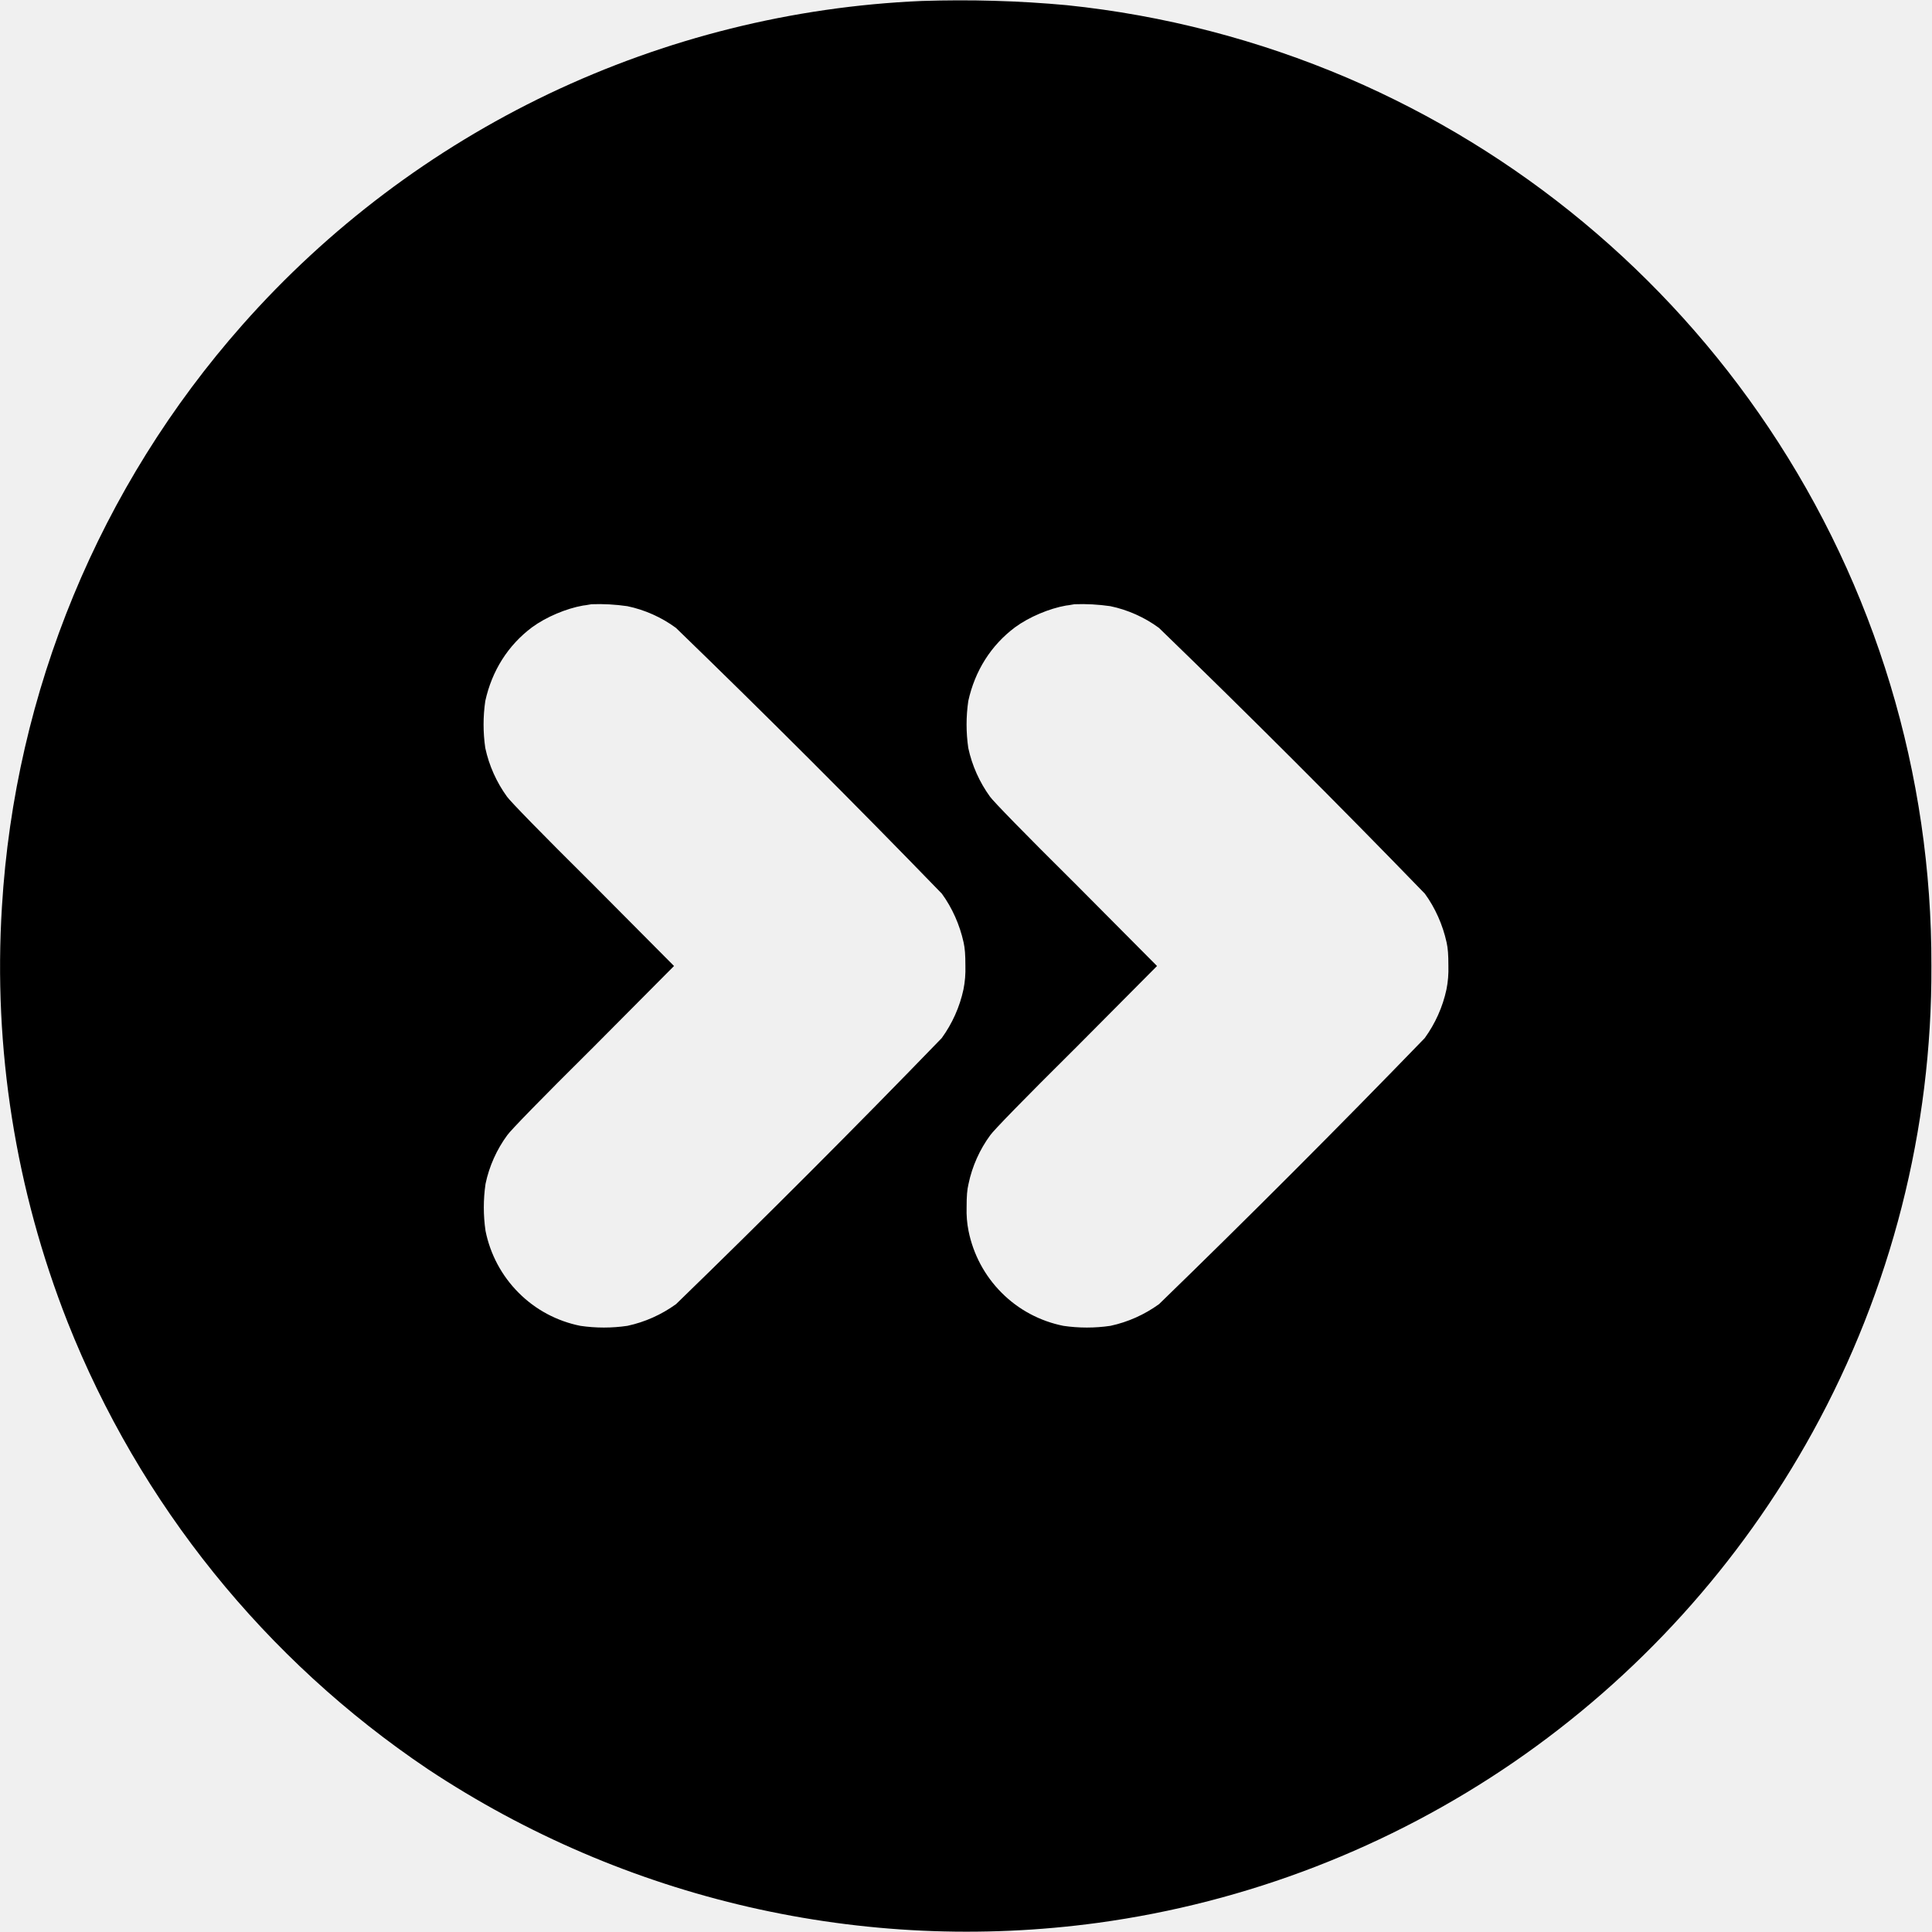
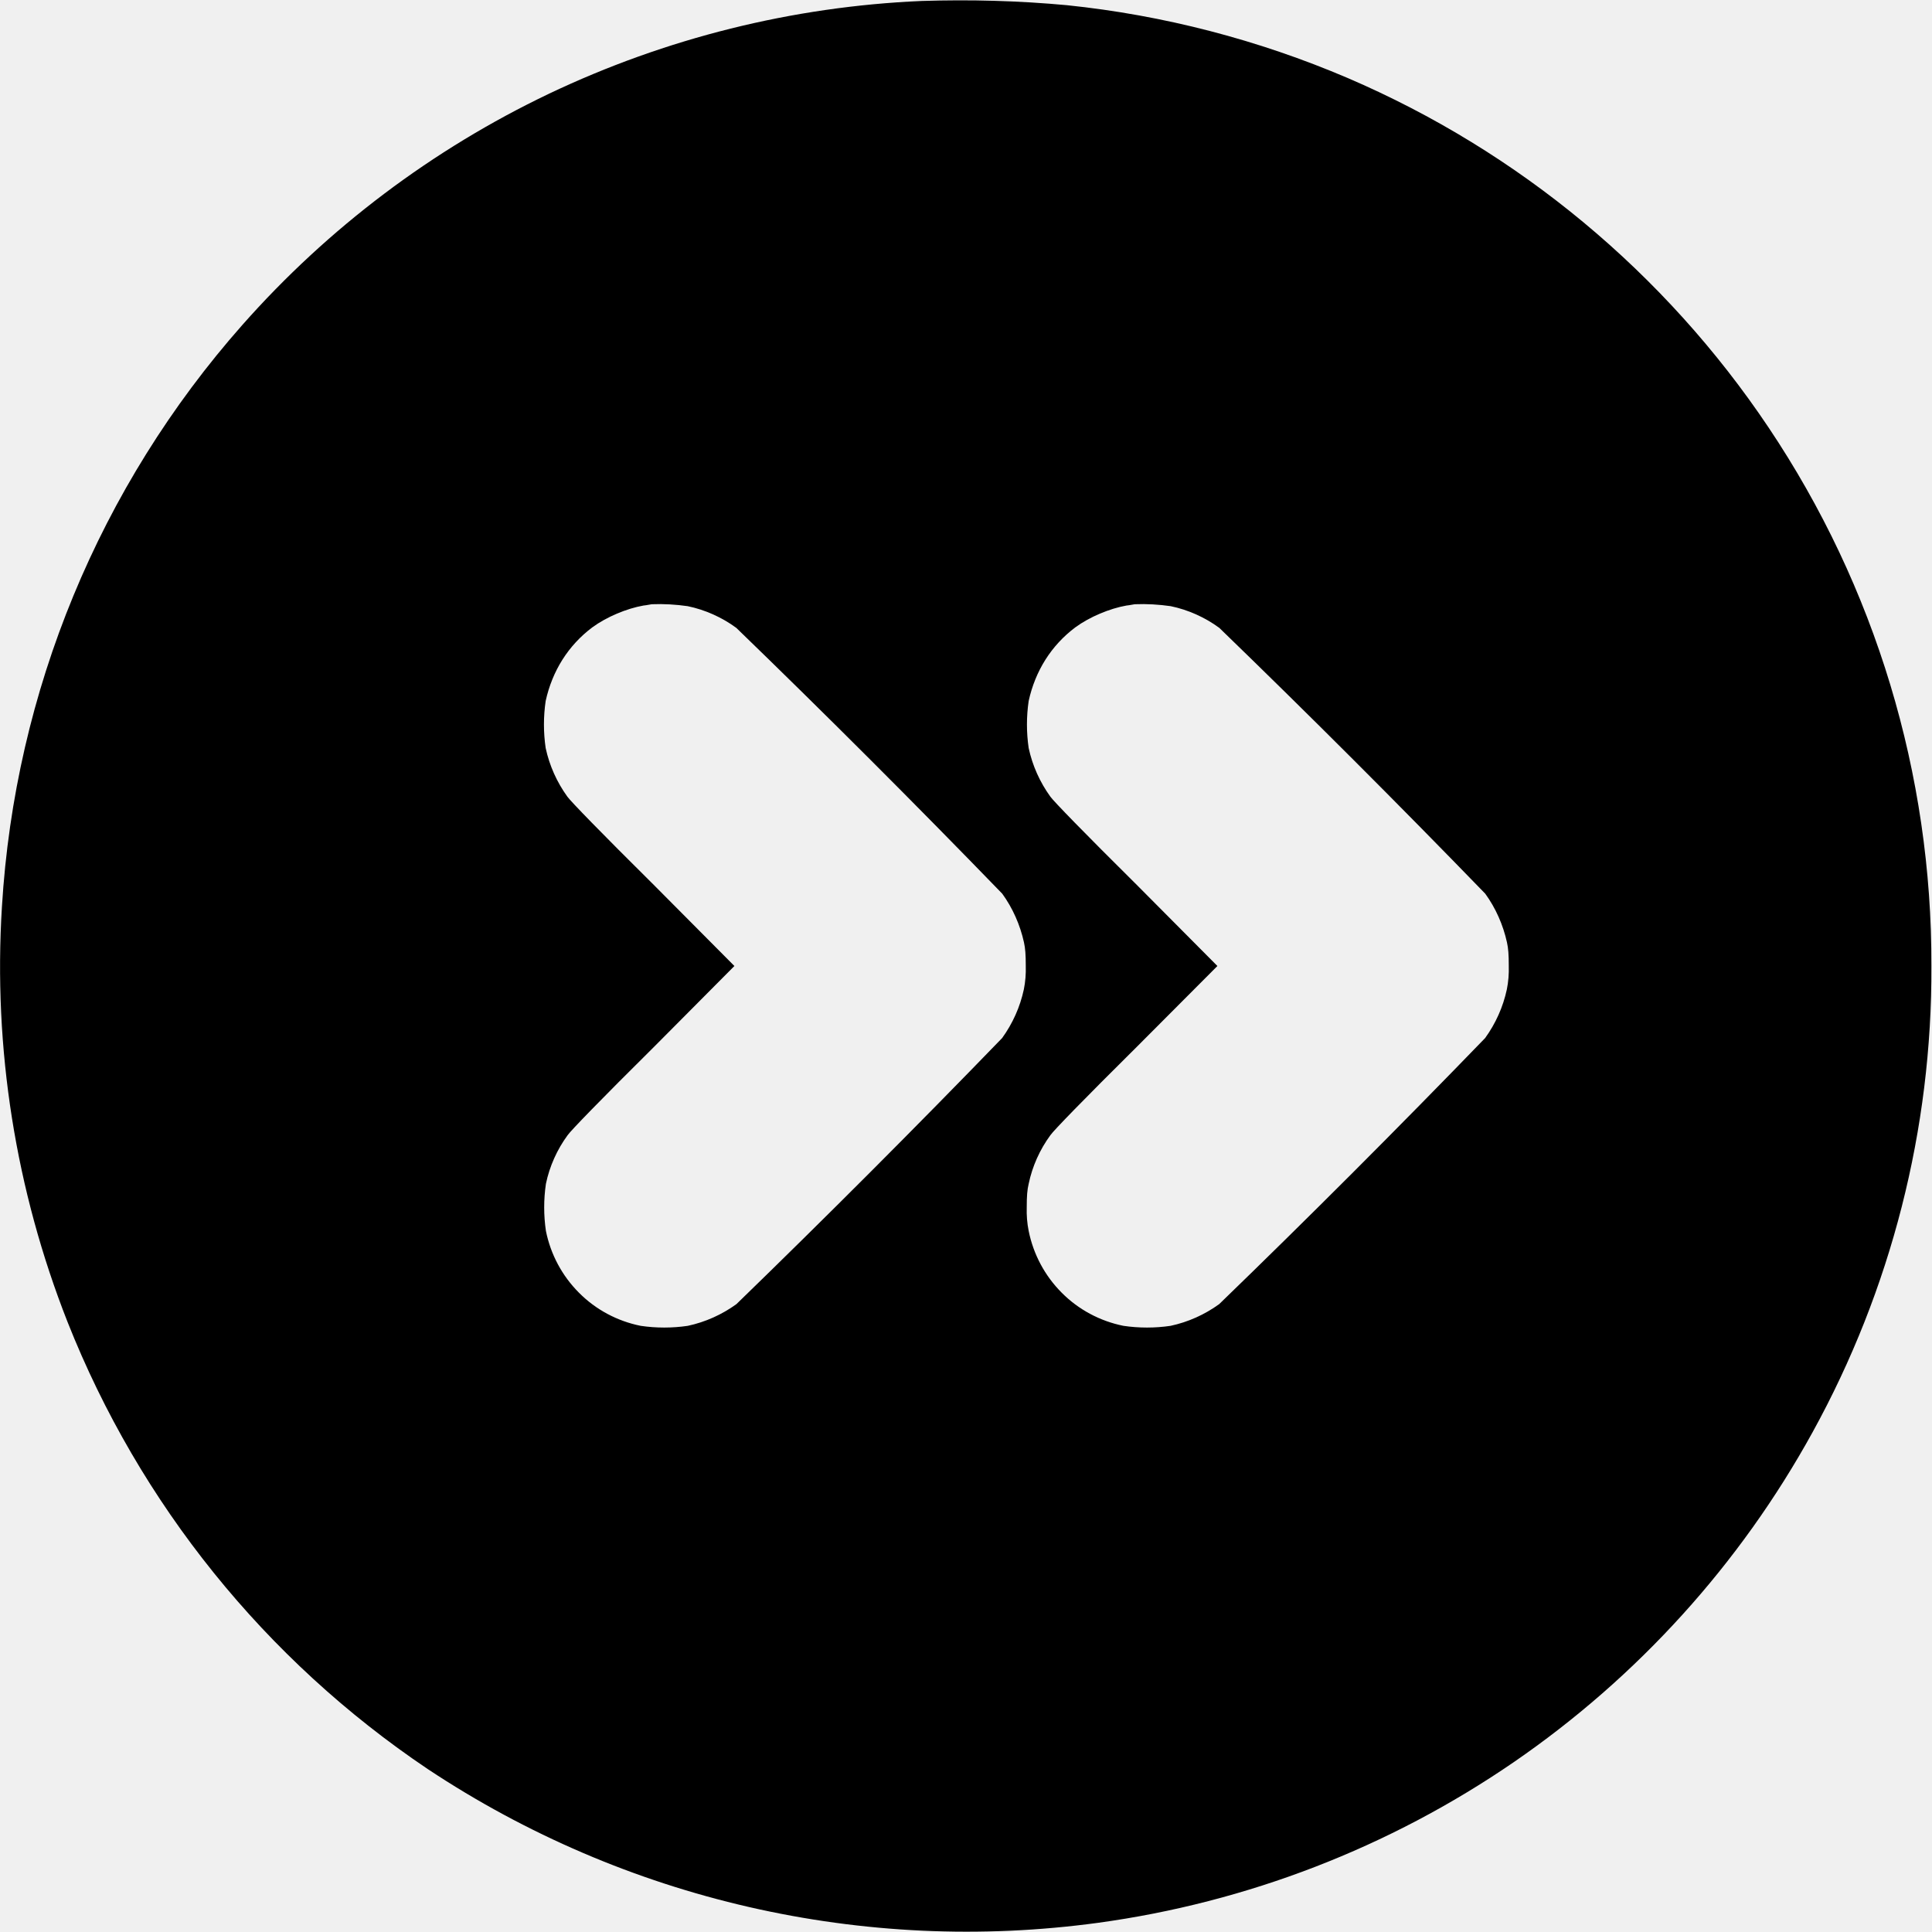
<svg xmlns="http://www.w3.org/2000/svg" width="16" height="16" viewBox="0 0 16 16" fill="none">
  <g clip-path="url(#clip0_2538_17293)">
-     <path d="M7.633 0.008C6.563 0.054 5.514 0.316 4.547 0.776C3.581 1.237 2.717 1.888 2.008 2.69C0.824 4.029 0.123 5.726 0.016 7.51C-0.057 8.682 0.129 9.855 0.559 10.947C1.156 12.455 2.197 13.746 3.543 14.651C5.177 15.735 7.15 16.188 9.093 15.924C10.328 15.755 11.506 15.3 12.534 14.595C13.562 13.889 14.41 12.953 15.011 11.861C15.662 10.679 16.001 9.35 15.995 8.001C16 6.413 15.531 4.86 14.647 3.541C13.789 2.26 12.578 1.254 11.161 0.646C10.421 0.33 9.637 0.126 8.836 0.043C8.436 0.006 8.034 -0.005 7.633 0.008ZM5.195 5.02C5.34 5.05 5.48 5.113 5.598 5.2C6.344 5.922 7.078 6.656 7.8 7.401C7.886 7.519 7.948 7.659 7.98 7.804C7.991 7.854 7.995 7.905 7.995 7.999C7.997 8.064 7.992 8.13 7.979 8.194C7.948 8.339 7.886 8.477 7.799 8.597C7.077 9.343 6.344 10.077 5.599 10.8C5.479 10.887 5.341 10.949 5.196 10.98C5.067 10.999 4.935 10.999 4.806 10.98C4.612 10.941 4.434 10.846 4.295 10.706C4.155 10.566 4.06 10.388 4.021 10.194C4.002 10.065 4.002 9.933 4.021 9.804C4.051 9.659 4.114 9.519 4.201 9.401C4.228 9.362 4.474 9.108 4.915 8.671L5.582 8L4.914 7.328C4.473 6.891 4.227 6.637 4.199 6.598C4.112 6.478 4.05 6.34 4.019 6.195C4 6.066 4 5.934 4.019 5.805C4.074 5.555 4.207 5.344 4.406 5.195C4.523 5.109 4.691 5.039 4.828 5.015C4.859 5.012 4.891 5.004 4.898 5.004C4.997 5 5.097 5.006 5.195 5.02ZM9.195 5.02C9.34 5.05 9.48 5.113 9.598 5.2C10.344 5.922 11.078 6.656 11.8 7.401C11.886 7.519 11.948 7.659 11.98 7.804C11.991 7.854 11.995 7.905 11.995 7.999C11.997 8.064 11.992 8.13 11.979 8.194C11.948 8.339 11.886 8.477 11.799 8.597C11.077 9.343 10.344 10.077 9.599 10.8C9.479 10.887 9.341 10.949 9.196 10.98C9.067 10.999 8.935 10.999 8.806 10.98C8.612 10.941 8.434 10.846 8.295 10.706C8.155 10.566 8.06 10.388 8.021 10.194C8.008 10.13 8.003 10.064 8.005 9.999C8.005 9.905 8.009 9.854 8.021 9.804C8.051 9.659 8.114 9.519 8.201 9.401C8.228 9.362 8.474 9.108 8.915 8.671L9.582 8L8.914 7.328C8.473 6.891 8.227 6.637 8.199 6.598C8.112 6.478 8.05 6.34 8.019 6.195C8 6.066 8 5.934 8.019 5.805C8.074 5.555 8.207 5.344 8.406 5.195C8.523 5.109 8.691 5.039 8.828 5.015C8.859 5.012 8.891 5.004 8.898 5.004C8.997 5 9.097 5.006 9.195 5.02Z" fill="currentColor" />
+     <path d="M7.633 0.008C6.563 0.054 5.514 0.316 4.547 0.776C3.581 1.237 2.717 1.888 2.008 2.69C0.824 4.029 0.123 5.726 0.016 7.51C-0.057 8.682 0.129 9.855 0.559 10.947C1.156 12.455 2.197 13.746 3.543 14.651C5.177 15.735 7.15 16.188 9.093 15.924C10.328 15.755 11.506 15.3 12.534 14.595C13.562 13.889 14.41 12.953 15.011 11.861C15.662 10.679 16.001 9.35 15.995 8.001C16 6.413 15.531 4.86 14.647 3.541C13.789 2.26 12.578 1.254 11.161 0.646C10.421 0.33 9.637 0.126 8.836 0.043C8.436 0.006 8.034 -0.005 7.633 0.008ZM5.695 5.02C5.84 5.05 5.98 5.113 6.098 5.2C6.844 5.922 7.578 6.656 8.3 7.401C8.386 7.519 8.448 7.659 8.48 7.804C8.491 7.854 8.495 7.905 8.495 7.999C8.497 8.064 8.492 8.13 8.479 8.194C8.448 8.339 8.386 8.477 8.299 8.597C7.577 9.343 6.844 10.077 6.099 10.8C5.979 10.887 5.841 10.949 5.696 10.98C5.567 10.999 5.435 10.999 5.306 10.98C5.112 10.941 4.934 10.846 4.795 10.706C4.655 10.566 4.56 10.388 4.521 10.194C4.502 10.065 4.502 9.933 4.521 9.804C4.551 9.659 4.614 9.519 4.701 9.401C4.728 9.362 4.974 9.108 5.415 8.671L6.082 8L5.414 7.328C4.973 6.891 4.727 6.637 4.699 6.598C4.612 6.478 4.55 6.34 4.519 6.195C4.5 6.066 4.5 5.934 4.519 5.805C4.574 5.555 4.707 5.344 4.906 5.195C5.023 5.109 5.191 5.039 5.328 5.015C5.359 5.012 5.391 5.004 5.398 5.004C5.497 5 5.597 5.006 5.695 5.02ZM9.695 5.02C9.84 5.05 9.98 5.113 10.098 5.2C10.844 5.922 11.578 6.656 12.3 7.401C12.386 7.519 12.448 7.659 12.48 7.804C12.491 7.854 12.495 7.905 12.495 7.999C12.497 8.064 12.492 8.13 12.479 8.194C12.448 8.339 12.386 8.477 12.299 8.597C11.577 9.343 10.843 10.078 10.097 10.8C9.977 10.887 9.839 10.949 9.694 10.98C9.565 10.999 9.433 10.999 9.304 10.98C9.11 10.941 8.932 10.846 8.793 10.706C8.653 10.566 8.558 10.388 8.519 10.194C8.506 10.13 8.501 10.064 8.503 9.999C8.503 9.905 8.507 9.854 8.519 9.804C8.549 9.659 8.612 9.519 8.699 9.401C8.726 9.362 8.972 9.108 9.413 8.671L10.082 8L9.414 7.328C8.973 6.891 8.727 6.637 8.699 6.598C8.612 6.478 8.55 6.34 8.519 6.195C8.5 6.066 8.5 5.934 8.519 5.805C8.574 5.555 8.707 5.344 8.906 5.195C9.023 5.109 9.191 5.039 9.328 5.015C9.359 5.012 9.391 5.004 9.398 5.004C9.497 5 9.597 5.006 9.695 5.02Z" fill="currentColor" />
  </g>
  <defs>
    <clipPath id="clip0_2538_17293">
      <rect width="16" height="16" fill="white" />
    </clipPath>
  </defs>
</svg>
